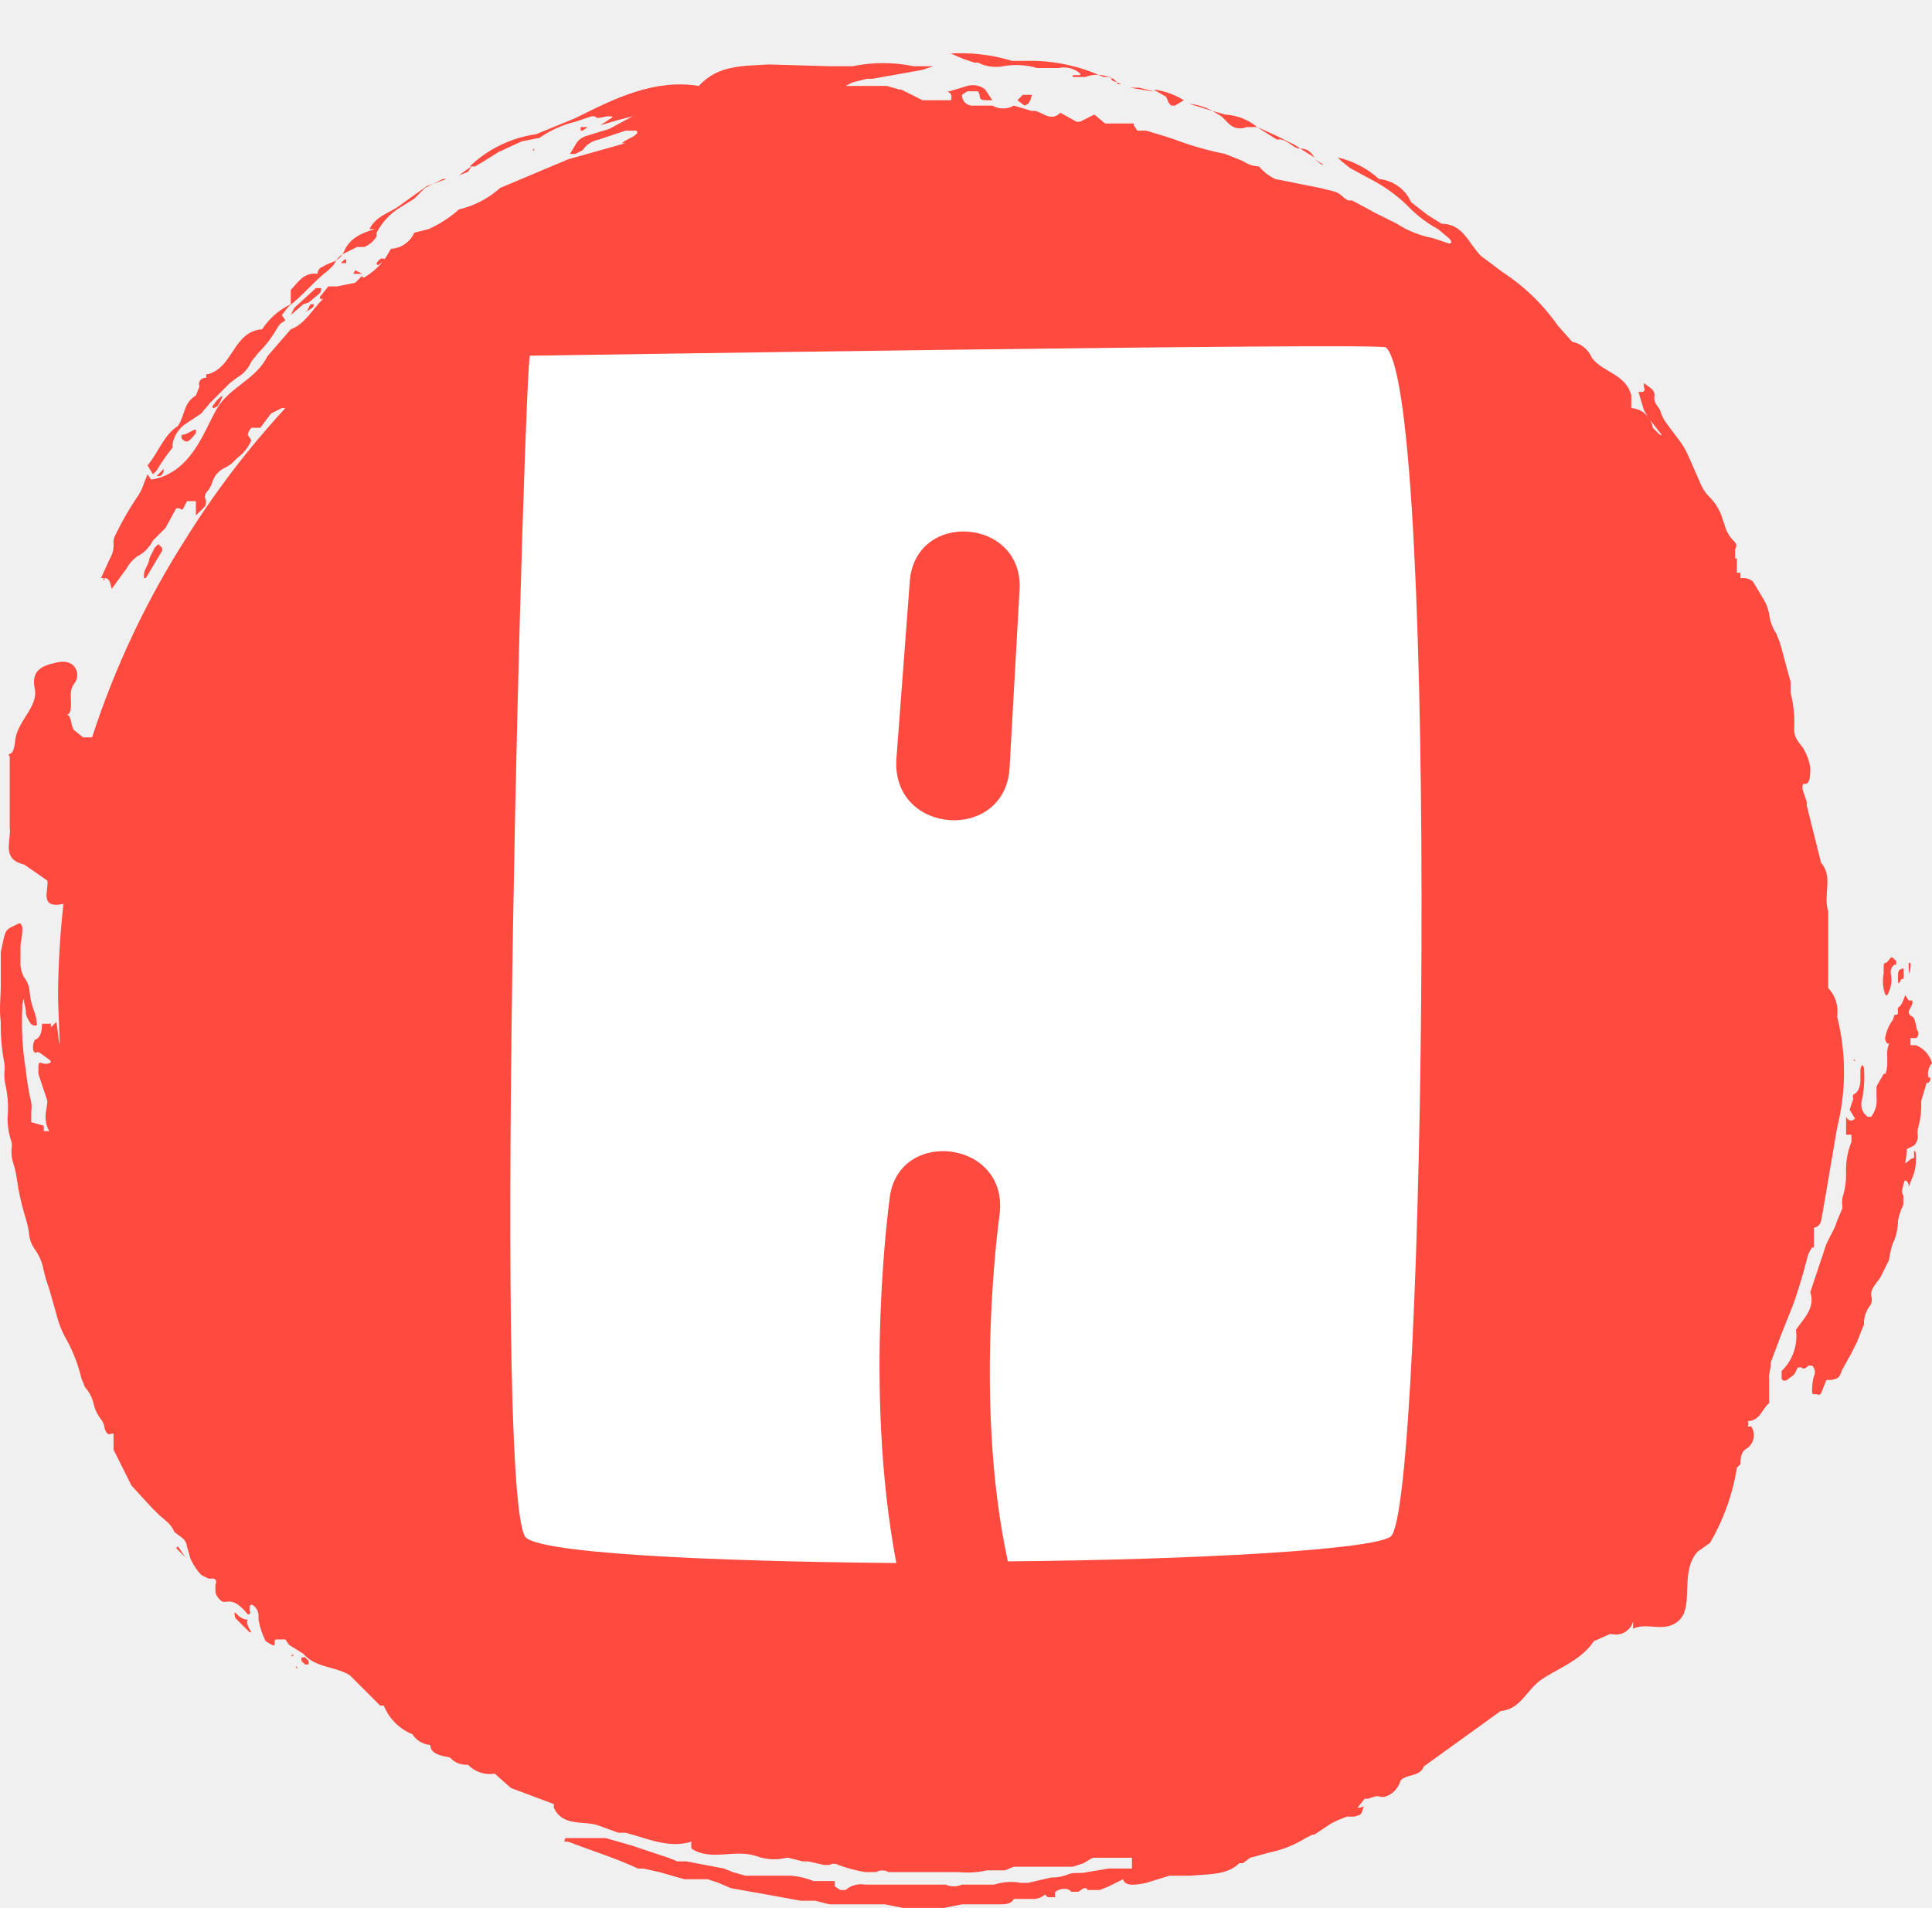
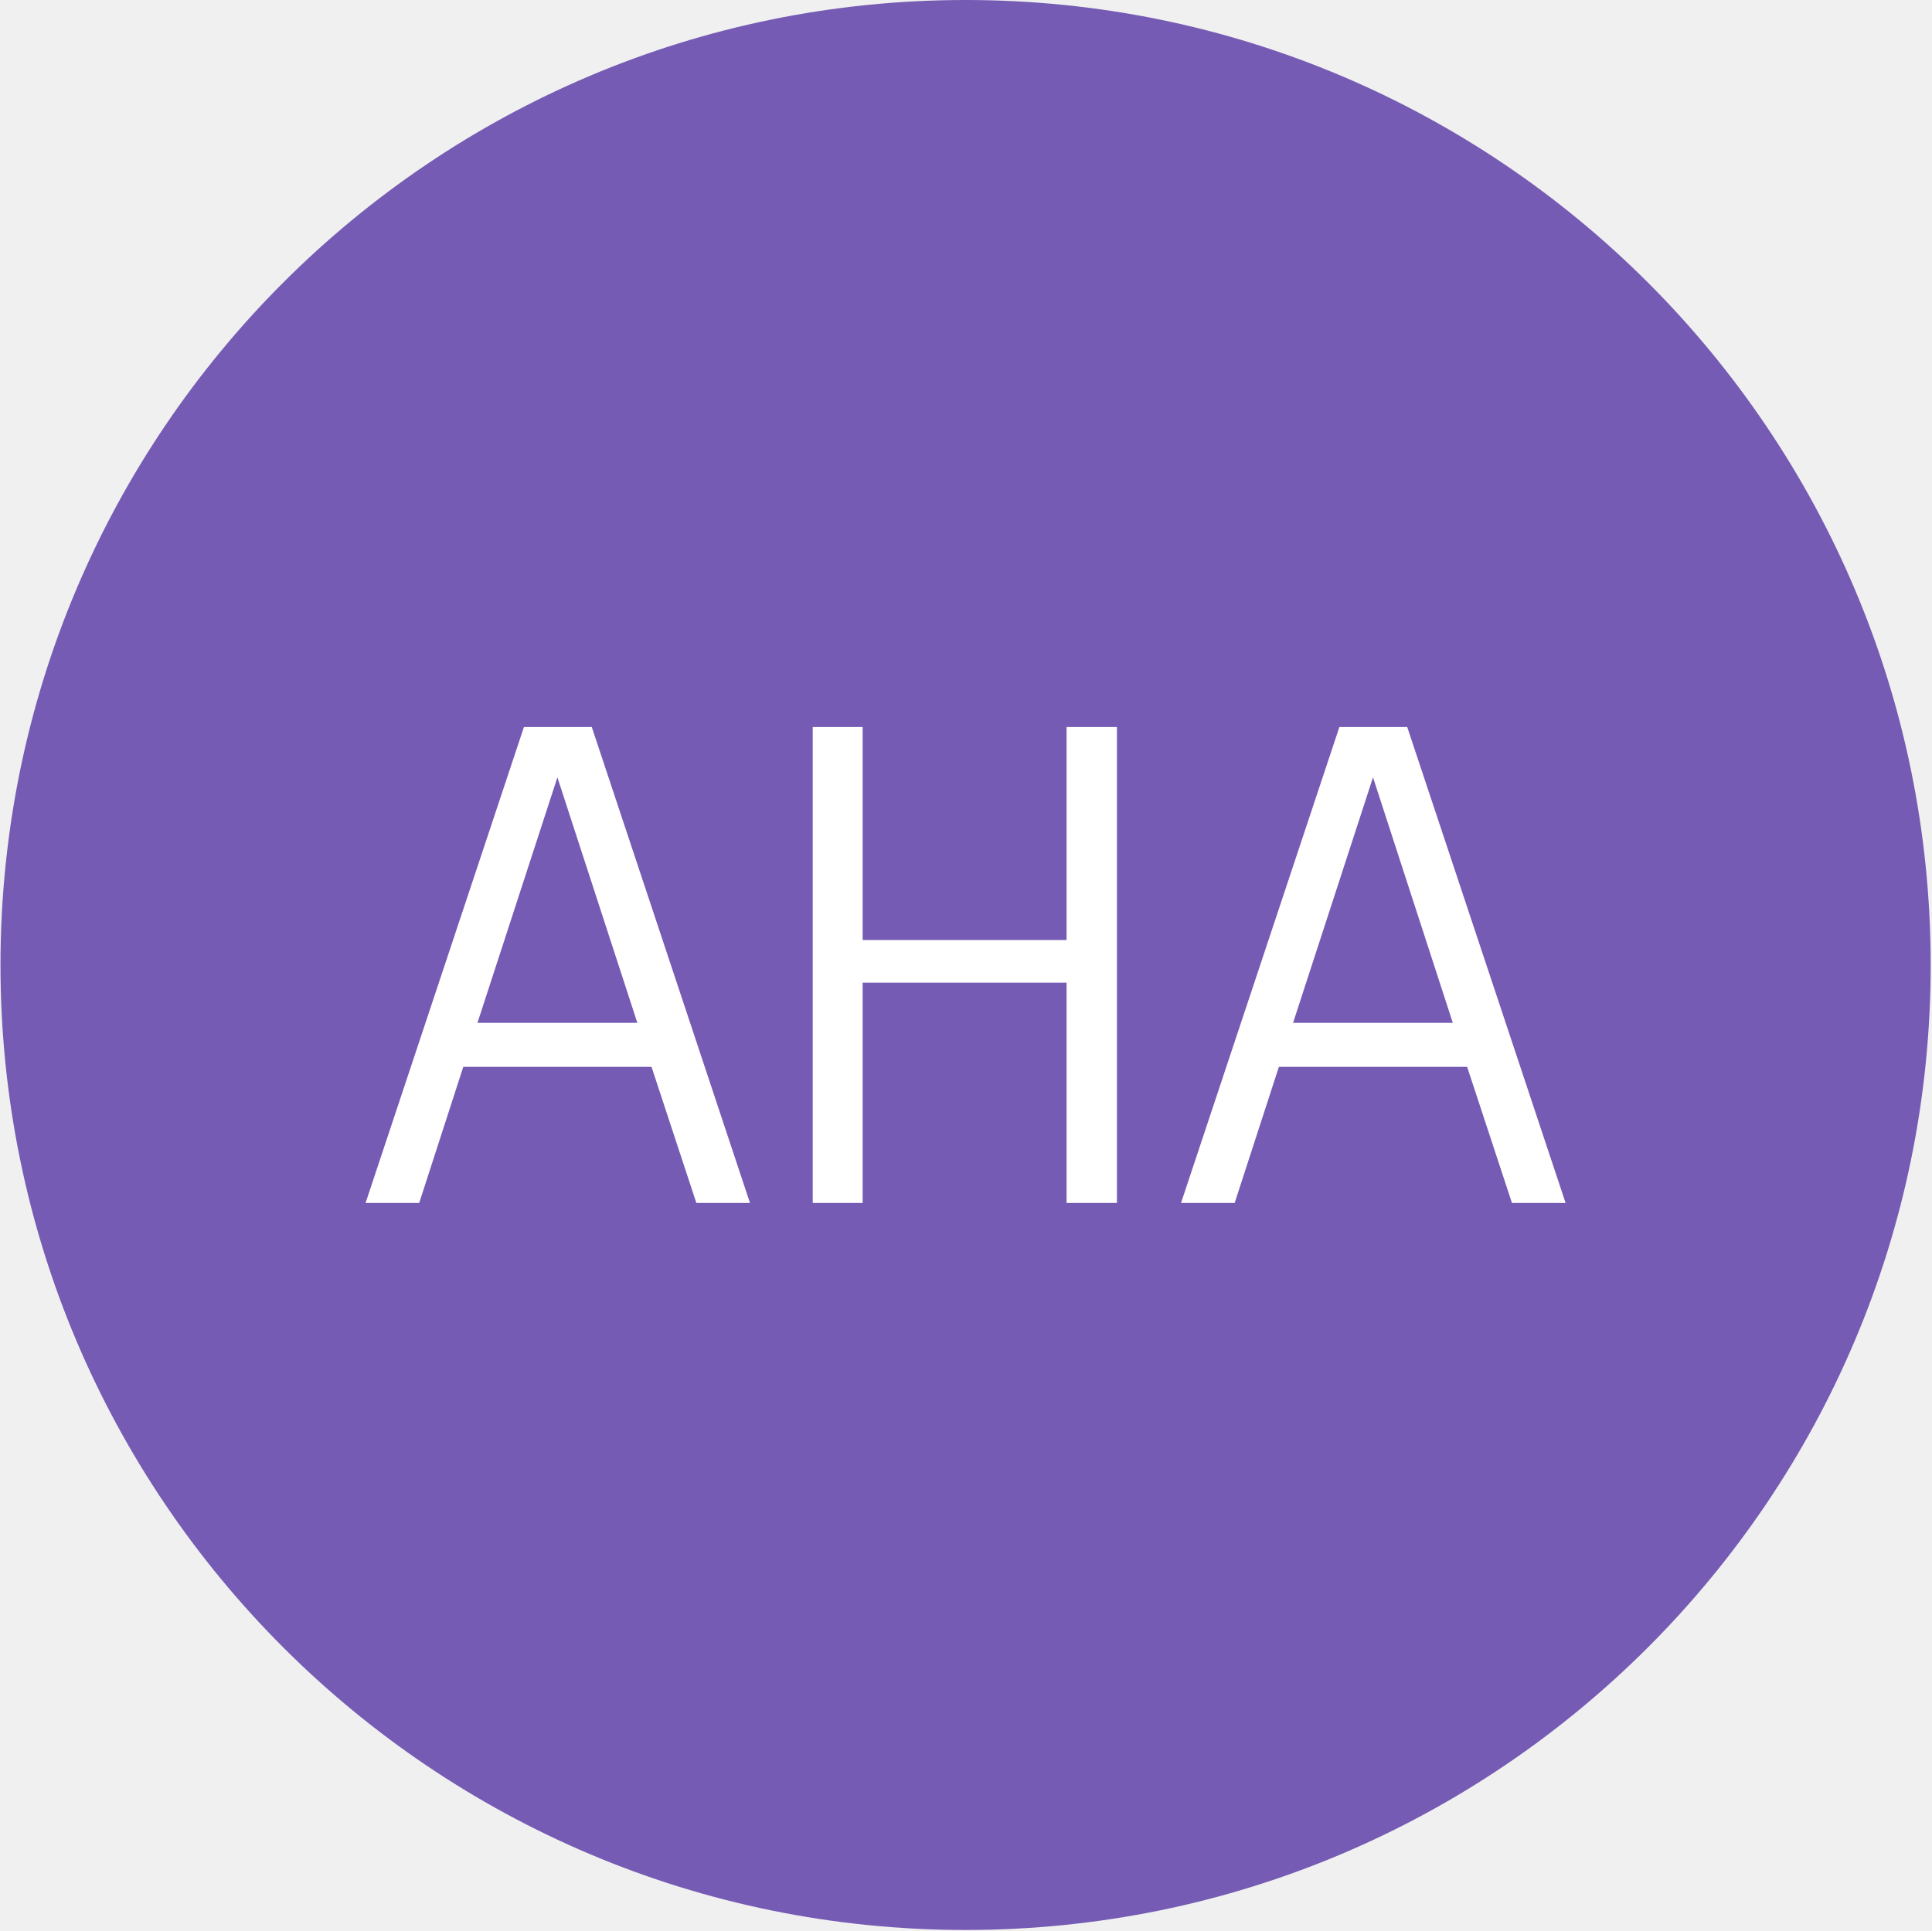
- <svg xmlns="http://www.w3.org/2000/svg" width="308.761" height="304.916" viewBox="0 0 106.008 104.687" class="css-1j8o68f" version="1.1" id="svg23">
-   <defs id="SvgjsDefs2684" />
-   <g id="SvgjsG2685" featurekey="rootContainer" transform="matrix(0.9820593,0,0,0.9820593,-0.05456052,0)" fill="#ff4a3f">
-     <g id="g17">
-       <path d="M19.8 15.3h.5l-.4-.2zm.5.1zm.8-.7c0 .1 0 .1.1.1l.4-.3c-.2-.1-.3-.1-.5.2zm.4-.2zm-4.1 2.3zm-.2.6l.3-.2c.1-.1.1-.2.1-.2h-.2l-.2.4c-.1-.1-.1 0 0 0zm2.2-2.9h-.1l-.2.2h.3zm-2.1 2.4l.6-.5c.1-.1.1-.2.1-.3h-.3l-1.2 1.1-.2.4.7-.6zm-1.1.8z" id="path3" />
-       <path d="M9.7 25v-.2a1.7 1.7 0 0 1 .7-1.1l.9-.6.5-.6.7-.7.4-.4.4-.3a1.9 1.9 0 0 0 .8-.9l.4-.5a5.9 5.9 0 0 0 1-1.3l.2-.3.3-.2-.2-.3.4-.5c.8-.6 1.4-1.4 2.2-2l.3-.3a1.4 1.4 0 0 1 .5-.6l.8-.4h.4a1.4 1.4 0 0 0 .7-.6V13a3.5 3.5 0 0 1 1.3-1.4l.8-.5.2-.2.4-.4 1-.5h.2l-1.1.4-1.4 1c-.6.5-1.4.6-1.8 1.4h.3c-.7.2-1.4.5-1.7 1.2s-.8.6-1.2.9a.4.4 0 0 0-.3.4c-.8-.1-1.1.5-1.5.9v.8a3.9 3.9 0 0 0-1.6 1.4c-1.6.1-1.6 2.1-3 2.5h-.1a.2.2 0 0 0 0 .2c-.3 0-.5.2-.4.5l-.2.5c-.7.4-.6 1.1-1 1.7-.8.5-1.1 1.5-1.7 2.2l.3.5.2-.2a11.6 11.6 0 0 1 .9-1.3zM53.9 3.3l.6.2h.2a2.2 2.2 0 0 0 1.4.2 4.1 4.1 0 0 1 1.9.1h1.2a1.4 1.4 0 0 1 1.2.3.1.1 0 0 1 0 .1H60a.1.1 0 0 0 0 .1h.7a1.8 1.8 0 0 1 1.3 0c.2 0 .1.1.2.2l.5.2h-.2c-.2-.4-.5-.4-.8-.4a9.7 9.7 0 0 0-4.3-.9h-.8A9.8 9.8 0 0 0 53 3h.2zm7.3 3.1zM50.3 4.7zm10.9 1.7h.2-.2zM19 14.7zm32.1-10zm17.6 2.2a.9.9 0 0 0 1 .2h.6a3.1 3.1 0 0 0-1.8-.7l-.7-.2.5.3zm-3.4-1.3c0 .1.1.2.2.3h.2l.5-.3a4.2 4.2 0 0 0-1.7-.6l.7.4zm7.4 2.7l.8.5c-.2-.3-.4-.5-.8-.5z" id="path5" />
-       <path d="M99 76.1l.6-1.6.6-1.5c.2-.5.6-1.8.8-2.6a1.7 1.7 0 0 1 .3-.7h.1v-1.1c.5-.1.4-.6.5-.9l.8-4.7a12.7 12.7 0 0 0 0-6.2 1.9 1.9 0 0 0-.5-1.6v-4.3c-.3-.9.3-1.9-.4-2.7L101 45a.4.4 0 0 0 0-.2l-.2-.6a.5.5 0 0 1 0-.4h.1c.3 0 .3-.5.3-.9a3 3 0 0 0-.4-1.1l-.3-.4a1.1 1.1 0 0 1-.2-.7 6.7 6.7 0 0 0-.2-2v-.6c-.2-.7-.4-1.5-.6-2.2l-.2-.5a2.5 2.5 0 0 1-.4-1.1 2.5 2.5 0 0 0-.3-.8l-.6-1a.8.8 0 0 0-.6-.2h-.1V32h-.2v-.8H97V31a.4.4 0 0 0 0-.1v-.2c.1-.2.1-.3-.1-.5a1.8 1.8 0 0 1-.4-.6l-.2-.6a2.9 2.9 0 0 0-.7-1.2 2.2 2.2 0 0 1-.5-.7l-.7-1.6a4.3 4.3 0 0 0-.6-1l-.6-.8a2.4 2.4 0 0 1-.4-.8l-.2-.3a.6.6 0 0 1-.1-.5.5.5 0 0 0-.2-.4l-.4-.3v.2c.1.2 0 .3-.1.3h-.2l.3 1 .3.5.7.9h-.1l-.2-.2-.2-.2a1.3 1.3 0 0 0-1.2-1.1v-.7c-.3-1.2-1.6-1.3-2.2-2.1a1.5 1.5 0 0 0-1.1-.9l-.8-.9a11.3 11.3 0 0 0-3.1-3l-.8-.6-.4-.3c-.7-.7-1-1.8-2.2-1.8l-.8-.5-.9-.7a2.2 2.2 0 0 0-1.8-1.3 5.1 5.1 0 0 0-2.3-1.2l.2.2.5.4 1.3.7a8.5 8.5 0 0 1 2.1 1.6 6.8 6.8 0 0 0 1.5 1.1l.6.5c.1.1.2.2.1.3H81l-.9-.3a5.6 5.6 0 0 1-2-.8l-1.2-.6-1.3-.7h-.2c-.3-.1-.4-.4-.8-.5l-.8-.2-2.5-.5a2.6 2.6 0 0 1-.9-.7 1.7 1.7 0 0 1-.9-.3l-1-.4a18.1 18.1 0 0 1-2.8-.8l-.6-.2-1-.3h-.5l-.2-.3v-.1h-1.6l-.6-.5-.4.2-.4.2h-.2l-.9-.5c-.6.6-1.1-.2-1.6-.1l-1-.3a1.2 1.2 0 0 1-1.2 0h-1.2a.6.6 0 0 1-.5-.6l.3-.2h.6a.7.7 0 0 1 .1.3c0 .2.2.2.5.2h.2l-.4-.6a1.1 1.1 0 0 0-1-.2l-1 .3H53c.3.2.2.3.2.5h-1.6l-.4-.2-.8-.4h-.1l-.7-.2h-2.3l.4-.2.8-.2h.3l1.7-.3 1.1-.2.6-.2h-1.1a8.4 8.4 0 0 0-3.4 0h-1.3L43 3.6c-1.4.1-2.8 0-3.9 1.2-2.5-.4-4.7.7-6.9 1.8l-2.2.9a6.7 6.7 0 0 0-3.7 1.8h.3l.5-.3.8-.5 1.3-.6 1-.2a6 6 0 0 1 2-.9l.9-.3h.2c.1.2.5 0 .7 0h.2c.1 0 .1.1 0 .1l-.6.4 1-.3.8-.2-1.3.7-1.3.4a1 1 0 0 0-.6.5l-.3.5h.3l.4-.2a1.4 1.4 0 0 1 .9-.6l1.5-.5h.5a.1.1 0 0 1 .1.2c-.2.2-.6.3-.8.5h.2l-3.2.9-3.8 1.6a5.2 5.2 0 0 1-2.3 1.2 6.6 6.6 0 0 1-1.7 1.1l-.8.2a1.5 1.5 0 0 1-1.3.9l-.3.5a3.7 3.7 0 0 1-1.2 1.1h-.1v-.1l-.2.2-.2.2-1 .2h-.5l-.4.5c-.1.1-.1.2 0 .2h.1c-.6.6-1 1.4-1.8 1.7L15 19.9c-.6 1.2-1.8 1.6-2.6 2.6s-1.4 3.9-3.9 4.3l-.2-.3-.2.5a2.7 2.7 0 0 1-.4.8 16.9 16.9 0 0 0-1.2 2.1.8.8 0 0 0-.1.5 1.4 1.4 0 0 1-.2.8l-.5 1.1h.2c.3 0 .3.3.4.6l.8-1.1a2.2 2.2 0 0 1 .6-.7 2 2 0 0 0 .9-.9l.3-.3.4-.4.6-1.1h.2c.1.1.1.1.2 0l.2-.4h.5v.8l.5-.5a.5.5 0 0 0 0-.5.4.4 0 0 1 .1-.3 1.5 1.5 0 0 0 .3-.5 1.3 1.3 0 0 1 .8-.9l.3-.2.3-.3a2.4 2.4 0 0 0 .8-1l-.2-.3c0-.1.1-.3.2-.4h.5l.6-.8.6-.3h.2a48.8 48.8 0 0 0-5.5 7.2h-.1.1a48.4 48.4 0 0 0-5.3 11.2h-.5l-.5-.4c-.2-.2-.1-.7-.4-.9h.1c.3-.5-.1-1.2.3-1.7s.1-1.4-.9-1.2-1.5.5-1.3 1.5-1 1.8-1.1 2.9-.5.5-.3.9v3.9c.1.8-.5 1.8.8 2.1l1.3.9c.1.5-.5 1.6.9 1.3a49.2 49.2 0 0 0-.3 5c0 1.1.1 2.2.1 3.3v-.4c-.1-.4-.1-.8-.2-1.3l-.3.3v-.2h-.5c0 .5-.1.8-.4.9a.9.9 0 0 0-.1.5c0 .1.1.3.2.2s.4.2.7.4-.2.3-.4.2-.2.1-.2.3v.3l.5 1.5c0 .3-.1.6-.1.9a1.7 1.7 0 0 0 .2.8h-.3v-.3l-.7-.2v-.6a1.5 1.5 0 0 0 0-.5 14.6 14.6 0 0 1-.3-1.8 16.6 16.6 0 0 1-.2-3.5.9.9 0 0 1 .1-.5v.2a2.9 2.9 0 0 1 .1.5.8.8 0 0 0 .1.4c.1.2.2.4.4.4s.1-.1.1-.2a2.1 2.1 0 0 0-.1-.5 4.2 4.2 0 0 1-.3-1.3 1.5 1.5 0 0 0-.3-.7 1.6 1.6 0 0 1-.2-.9v-.8c0-.3.1-.6.1-.9a.5.5 0 0 0-.1-.4h-.1c-.8.4-.7.2-1 1.6V55c0 .7-.1 1.4 0 2.1a10.8 10.8 0 0 0 .2 2.3 1.8 1.8 0 0 1 0 .5 3.1 3.1 0 0 0 .1.9 5.9 5.9 0 0 1 .1 1.3 3.9 3.9 0 0 0 .2 1.7 1.2 1.2 0 0 1 0 .4 2.1 2.1 0 0 0 .1.8 4.9 4.9 0 0 1 .2.9 14 14 0 0 0 .5 2.2 5 5 0 0 1 .2 1 1.7 1.7 0 0 0 .3.7 2.9 2.9 0 0 1 .5 1.2 8.5 8.5 0 0 0 .3 1l.4 1.4a5.4 5.4 0 0 0 .6 1.5 8.5 8.5 0 0 1 .8 2.1l.2.5a2.1 2.1 0 0 1 .5 1 2.1 2.1 0 0 0 .4.8 1 1 0 0 1 .2.5c.1.3.2.4.4.3h.1v.9l.5 1 .5 1 1.1 1.2.4.4c.3.3.7.5.9 1l.4.3a.7.7 0 0 1 .3.5l.2.7a3.3 3.3 0 0 0 .6.9l.4.2h.3a.2.2 0 0 1 .1.3 2.5 2.5 0 0 0 0 .5.9.9 0 0 0 .4.5h.2c.4-.1.8.2 1.2.7h.1c0-.1.1-.1 0-.2v-.2c0-.1.1-.2.2-.1a.7.7 0 0 1 .3.6v.2a4.3 4.3 0 0 0 .4 1.2c.5.3.5.3.5.1s0-.2.2-.2h.4l.2.3.8.5c.7.8 1.8.7 2.6 1.2l1.7 1.7h.2a2.9 2.9 0 0 0 1.6 1.6 1.3 1.3 0 0 0 1 .6c0 .5.6.6 1.1.7a1.2 1.2 0 0 0 .8.4h.2a1.7 1.7 0 0 0 1.5.5l.9.8 2.4.9v.2c.5 1.1 1.7.7 2.5 1l1.1.4h.4c1.2.3 2.4.9 3.7.5a.7.7 0 0 0 0 .4c1.1.7 2.4 0 3.6.4a2.9 2.9 0 0 0 1.7.1h.1l.8.2h.3l.9.2h.3a.5.5 0 0 1 .5 0 7.9 7.9 0 0 0 1.5.4h.6a.7.7 0 0 1 .7 0h3.9a5 5 0 0 0 1.6-.1h1l.5-.2H60l.6-.2.5-.3h2.2v.6H62l-1.2.2c-.4.1-.7 0-1 .1a2.4 2.4 0 0 1-1 .2l-1.3.3h-.4a3.1 3.1 0 0 0-1.5.1h-1.8a1.1 1.1 0 0 1-.9 0h-4.5a1.3 1.3 0 0 0-1.1.3H47l-.3-.2v-.3h-1.2a4.1 4.1 0 0 0-1.3-.3h-2.5l-.7-.2-.5-.2-2.1-.4h-.5l-.5-.2-2.1-.7-1.4-.4h-2.2c-.1 0-.1.1-.1.2h.2c1.3.5 2.6.9 3.9 1.5h.3l.9.2 1.4.4h1.3l.6.2.7.3 1.7.3 1.1.2 1.1.2h.8l.8.2h3.1l1 .2h2.3l1-.2H56c.4 0 .6-.1.7-.3h1a1 1 0 0 0 .8-.3c-.1.1 0 .1.1.2h.4v-.2c0-.1 0-.1.2-.2s.6-.1.7.1h.4l.3-.2c.2 0 .2 0 .2.1h.7l.5-.2.8-.4c.1.3.4.4 1.3.2l1.3-.4h1.2c.9-.1 2 0 2.7-.7h.2l.4-.3 1.1-.3a6.1 6.1 0 0 0 2-.8l.4-.2h.1l.9-.6.4-.2.5-.2h.4c.4-.1.4-.1.5-.4s0-.1-.2-.1h-.1l.4-.5h.2c.3-.1.5-.2.7-.1h.2a1.3 1.3 0 0 0 .9-.9c.3-.4 1.1-.2 1.3-.8l4.3-3.1c1.1-.1 1.4-1.1 2.2-1.7s2.3-1.1 3-2.2l.9-.4h.1a1 1 0 0 0 1.2-.7v.4c.8-.4 1.8.3 2.6-.5s0-2.7 1-3.8l.7-.5a12.1 12.1 0 0 0 1.5-4.2l.2-.2c0-.3 0-.7.4-.9a.9.9 0 0 0 .2-1.2h-.2a.3.3 0 0 0 0-.3c.7 0 .8-.7 1.2-1V77a.5.5 0 0 1 0-.2 3.8 3.8 0 0 0 .1-.7zM5.9 32.2z" id="path7" />
-       <path d="M26.4 9.3l-.3.2-.4.3.5-.2zm6.1-2h.1l.3-.2h-.4zm-2.6 1l-.1.1h.1v-.1zm-1.5 1.4zm1.3-.2zm-6.3 3.1zM9.2 26.2l-.4.4H9a.4.4 0 0 0 .2-.4zm3-3.5a2.1 2.1 0 0 0 .3-.6 1.5 1.5 0 0 0-.5.5c-.1.1-.1.2 0 .2zM11 24.2V24c-.2 0-.5.3-.8.3v.2c.3.3.4.2.8-.3zm3 66.2zM73.9 9.2h.1l-.5-.3zm-2.5-1.4c.5-.1.8.4 1.2.5h.1l-.3-.2-1-.5-1.1-.5.3.2zM52.8 3.1zm11.7 2h-.1l-1.2-.2h.5zm2 .7l1.3.4a3.3 3.3 0 0 0-1.3-.4zm-9 0a1 1 0 0 0 .2-.5h-.5l-.3.3.4.3zm9 1.6zM49.9 4.2zm2.9.7zM48.5 4zm13.8 2.1a.5.5 0 0 0 0 .1zm44.8 52.3h-.3V58h.3c.1 0 .2-.3.1-.4s-.1-.7-.3-.8a.3.3 0 0 1-.2-.3l.2-.4a.4.4 0 0 0 0-.2h-.2l-.2-.3c-.1.3-.2.6-.4.7a.5.5 0 0 0 0 .2c0 .1 0 .2-.1.2h-.1a1.1 1.1 0 0 1-.1.3 2.3 2.3 0 0 0-.4.9.4.4 0 0 0 .1.4h.1a1.7 1.7 0 0 0-.1.8v.4a1.8 1.8 0 0 1-.1.5h-.1l-.4.7v.6a1.5 1.5 0 0 1-.3 1.1h-.2l-.2-.2a.9.9 0 0 1-.1-.8 6.5 6.5 0 0 0 .1-1.7c0-.1-.1-.2-.1-.2a.5.5 0 0 0-.1.3v.6c0 .2-.1.6-.3.7s-.1.2-.1.3l-.2.6.3.5c-.2.2-.4.1-.5-.1v1h.3v.4a4.2 4.2 0 0 0-.3 1.4 3.3 3.3 0 0 0 0 .4 4 4 0 0 1-.2 1.3 2 2 0 0 0 0 .6l-.3.7a3.2 3.2 0 0 1-.3.7l-.3.6-.9 2.7c.3.9-.4 1.5-.8 2.1a2.7 2.7 0 0 1-.8 2.3v.4c0 .1.1.2.3.1l.4-.3.2-.4h.2c.1.1.2.1.4-.1h.2a.5.5 0 0 1 .1.6 2.9 2.9 0 0 0-.1.8c0 .1 0 .2.1.2h.2c.1.1.2 0 .3-.3l.2-.5h.3c.4-.1.4-.1.6-.6l.5-.9.3-.6.4-1a1.6 1.6 0 0 1 .3-1 .6.6 0 0 0 .1-.6c0-.2 0-.3.2-.6l.3-.4.5-1a4.7 4.7 0 0 1 .2-.9 3 3 0 0 0 .3-1.3 3.8 3.8 0 0 1 .3-.9v-.5c-.1-.2-.1-.2 0-.6s.1-.2.2-.2a.4.4 0 0 1 .1.3l.2-.5a2.3 2.3 0 0 0 .2-.9v-.3c0-.1 0-.3-.1-.3v.4c-.2 0-.3.2-.5.3a6.4 6.4 0 0 0 .1-.8l.4-.2a.7.7 0 0 0 .2-.6 1.4 1.4 0 0 1 0-.3 4.8 4.8 0 0 0 .2-1.4v-.2l.3-1h.1a.3.3 0 0 0 .1-.3h-.1a.9.9 0 0 1 .2-.8 1.5 1.5 0 0 0-.9-1zm-1.2 7.8zm-.2-9.9zm0 0zM9.1 30.8a.3.3 0 0 0 0-.2l-.2-.2-.2.2-.3.6c0 .3-.3.6-.3.9v.2h.1zm96.3 24.8h.1a1.7 1.7 0 0 0 .2-1.2.5.5 0 0 1 .2-.5h.1v-.2l-.2-.2h-.1c-.1.1-.2.3-.3.3s-.1.1-.1.3v.3a2.2 2.2 0 0 0 .1 1.2zM13.2 90.1c-.1 0 0 .2 0 .3l.8.8h.1c-.2-.3-.3-.6-.2-.7a.9.9 0 0 1-.5-.2zm.8.3zm92.3-35.7h.1a2 2 0 0 0 0-.6c-.3.1-.3.1-.3.6s.1.1.2 0z" id="path9" />
-       <path d="M106.7 62a.6.6 0 0 0 .1-.5c0-.1-.1-.2-.1-.1h-.2v.2c0 .4.1.5.2.4zm.1-8.2h-.1v.6a1 1 0 0 0 .1-.6zM17.1 92.6h-.2v.2l.2.2h.2v-.2zm86.6-33.3c0-.1 0-.1-.1-.1zM9.9 86.5l.5.5-.4-.6z" id="path11" />
-       <circle cx="10.5" cy="87.1" transform="rotate(-24.8 10.4 87.159)" id="circle13" />
-       <path d="M9.7 30.1h-.1v.2-.2h.1zm83.2-6.6l-.2-.3h-.1zm-14.7 77.1zM5.9 32.2zm-.1.2a.3.3 0 0 0 .1-.2v.2zm1.9-4.9zM61.5 2.4zm42.8 58.2v.1-.1zM16.4 92.5h-.1c.1.1.2 0 .1-.1zm.2.7h.1l-.1-.1v.1zm73.9-71.3zm15.2 34.4zM14.6 91.7zm92.1-37zm-.8 11.4zM34.6 0z" id="path15" />
-     </g>
-   </g>
-   <g id="SvgjsG2686" featurekey="nameFeature-0" transform="matrix(2.284354,0,0,2.284354,27.98006,-5.60952)" fill="#ffffff">
-     <path d="M9.6 16.48 l-0.32 4.24 c-0.08 1.8 2.6 1.96 2.72 0.2 l0.24 -4.28 c0.12 -1.76 -2.56 -1.96 -2.64 -0.16 z M0.48 11 l0 0 c0.04 0 20.48 -0.32 20.56 -0.2 c1.28 1.12 0.96 27.8 0.12 28.56 c-0.4 0.32 -4.64 0.56 -9.2 0.6 c-0.84 -3.84 -0.2 -8.32 -0.2 -8.32 c0.24 -1.8 -2.44 -2.12 -2.64 -0.4 c0 0.04 -0.64 4.52 0.16 8.76 c-4.56 -0.04 -8.68 -0.24 -8.92 -0.64 c-0.8 -1.44 0 -28.28 0.12 -28.36 z" id="path20" />
+ <svg xmlns="http://www.w3.org/2000/svg" version="1.1" width="2000" height="1999" viewBox="0 0 2000 1999">
+   <g transform="matrix(1,0,0,1,-0.4314869,-0.4312711)">
+     <svg viewBox="0 0 343 343" data-background-color="#ffffff" preserveAspectRatio="xMidYMid meet" height="1999" width="2000">
+       <g id="tight-bounds" transform="matrix(1,0,0,1,0.074,0.074)">
+         <svg viewBox="0 0 342.852 342.852" height="342.852" width="342.852">
+           <g>
+             <svg />
+           </g>
+           <g>
+             <svg viewBox="0 0 342.852 342.852" height="342.852" width="342.852">
+               <g>
+                 <path d="M0 171.426c0-94.676 76.75-171.426 171.426-171.426 94.676 0 171.426 76.75 171.426 171.426 0 94.676-76.75 171.426-171.426 171.426-94.676 0-171.426-76.75-171.426-171.426zM171.426 335.227c90.465 0 163.801-73.336 163.801-163.801 0-90.465-73.336-163.801-163.801-163.801-90.465 0-163.801 73.336-163.801 163.801 0 90.465 73.336 163.801 163.801 163.801z" data-fill-palette-color="tertiary" fill="#755bb4" stroke="transparent" />
+                 <ellipse rx="164.569" ry="164.569" cx="171.426" cy="171.426" fill="#755bb4" stroke="transparent" stroke-width="0" fill-opacity="1" data-fill-palette-color="tertiary" />
+               </g>
+               <g transform="matrix(1,0,0,1,64.84656,129.1504)">
+                 <svg viewBox="0 0 213.158 84.551" height="84.551" width="213.158">
+                   <g>
+                     <svg viewBox="0 0 213.158 84.551" height="84.551" width="213.158">
+                       <g>
+                         <svg viewBox="0 0 213.158 84.551" height="84.551" width="213.158">
+                           <g>
+                             <svg viewBox="0 0 213.158 84.551" height="84.551" width="213.158">
+                               <g id="textblocktransform">
+                                 <svg viewBox="0 0 213.158 84.551" height="84.551" width="213.158" id="textblock">
+                                   <g>
+                                     <svg viewBox="0 0 213.158 84.551" height="84.551" width="213.158">
+                                       <g transform="matrix(1,0,0,1,0,0)">
+                                         <svg width="213.158" viewBox="-1.44 -31.86 80.32 31.86" height="84.551" data-palette-color="#ffffff">
+                                           <path d="M13.7-31.86L24.29 0 20.7 0 17.7-9.11 5.1-9.11 2.15 0-1.44 0 9.16-31.86 13.7-31.86ZM6.05-12.06L16.75-12.06 11.4-28.49 6.05-12.06ZM48.85-31.86L48.85 0 45.48 0 45.48-14.75 31.83-14.75 31.83 0 28.49 0 28.49-31.86 31.83-31.86 31.83-17.6 45.48-17.6 45.48-31.86 48.85-31.86ZM68.28-31.86L78.88 0 75.29 0 72.29-9.11 59.69-9.11 56.73 0 53.14 0 63.74-31.86 68.28-31.86ZM60.64-12.06L71.33-12.06 65.99-28.49 60.64-12.06Z" opacity="1" transform="matrix(1,0,0,1,0,0)" fill="#ffffff" class="undefined-text-0" data-fill-palette-color="quaternary" id="text-0" />
+                                         </svg>
+                                       </g>
+                                     </svg>
+                                   </g>
+                                 </svg>
+                               </g>
+                             </svg>
+                           </g>
+                           <g />
+                         </svg>
+                       </g>
+                     </svg>
+                   </g>
+                 </svg>
+               </g>
+             </svg>
+           </g>
+           <defs />
+         </svg>
+         <rect width="342.852" height="342.852" fill="none" stroke="none" visibility="hidden" />
+       </g>
+     </svg>
  </g>
</svg>
